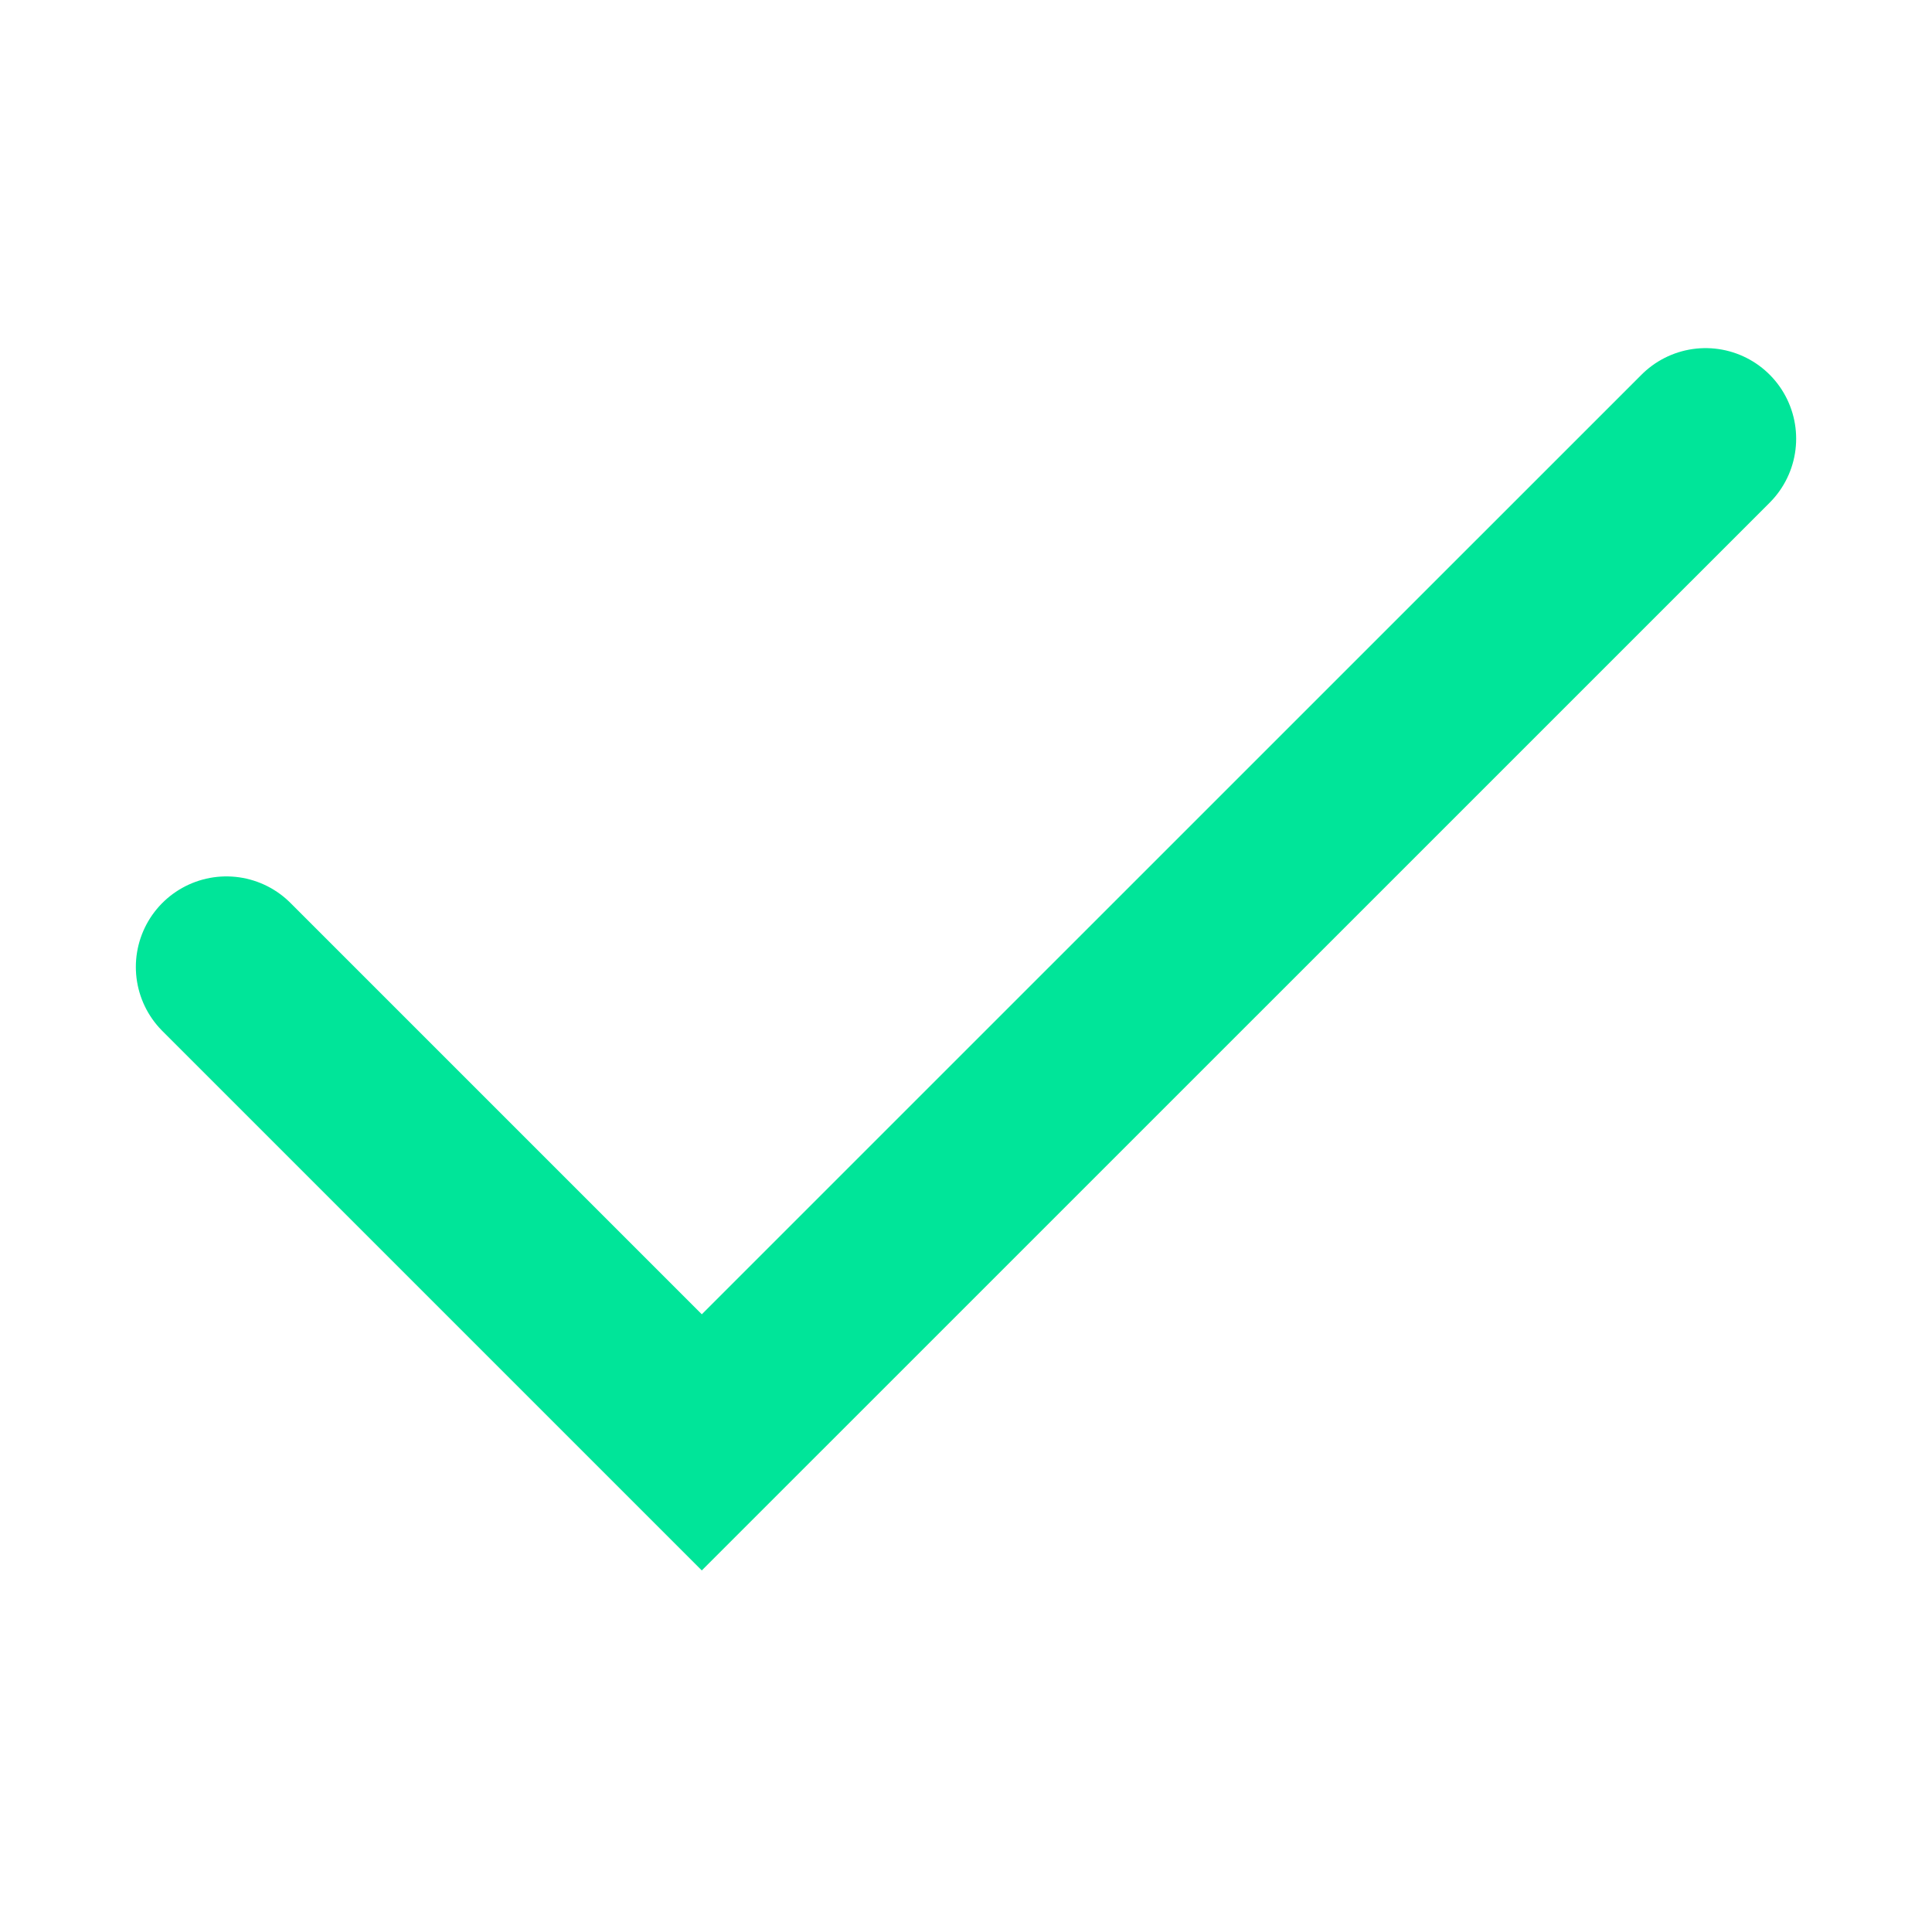
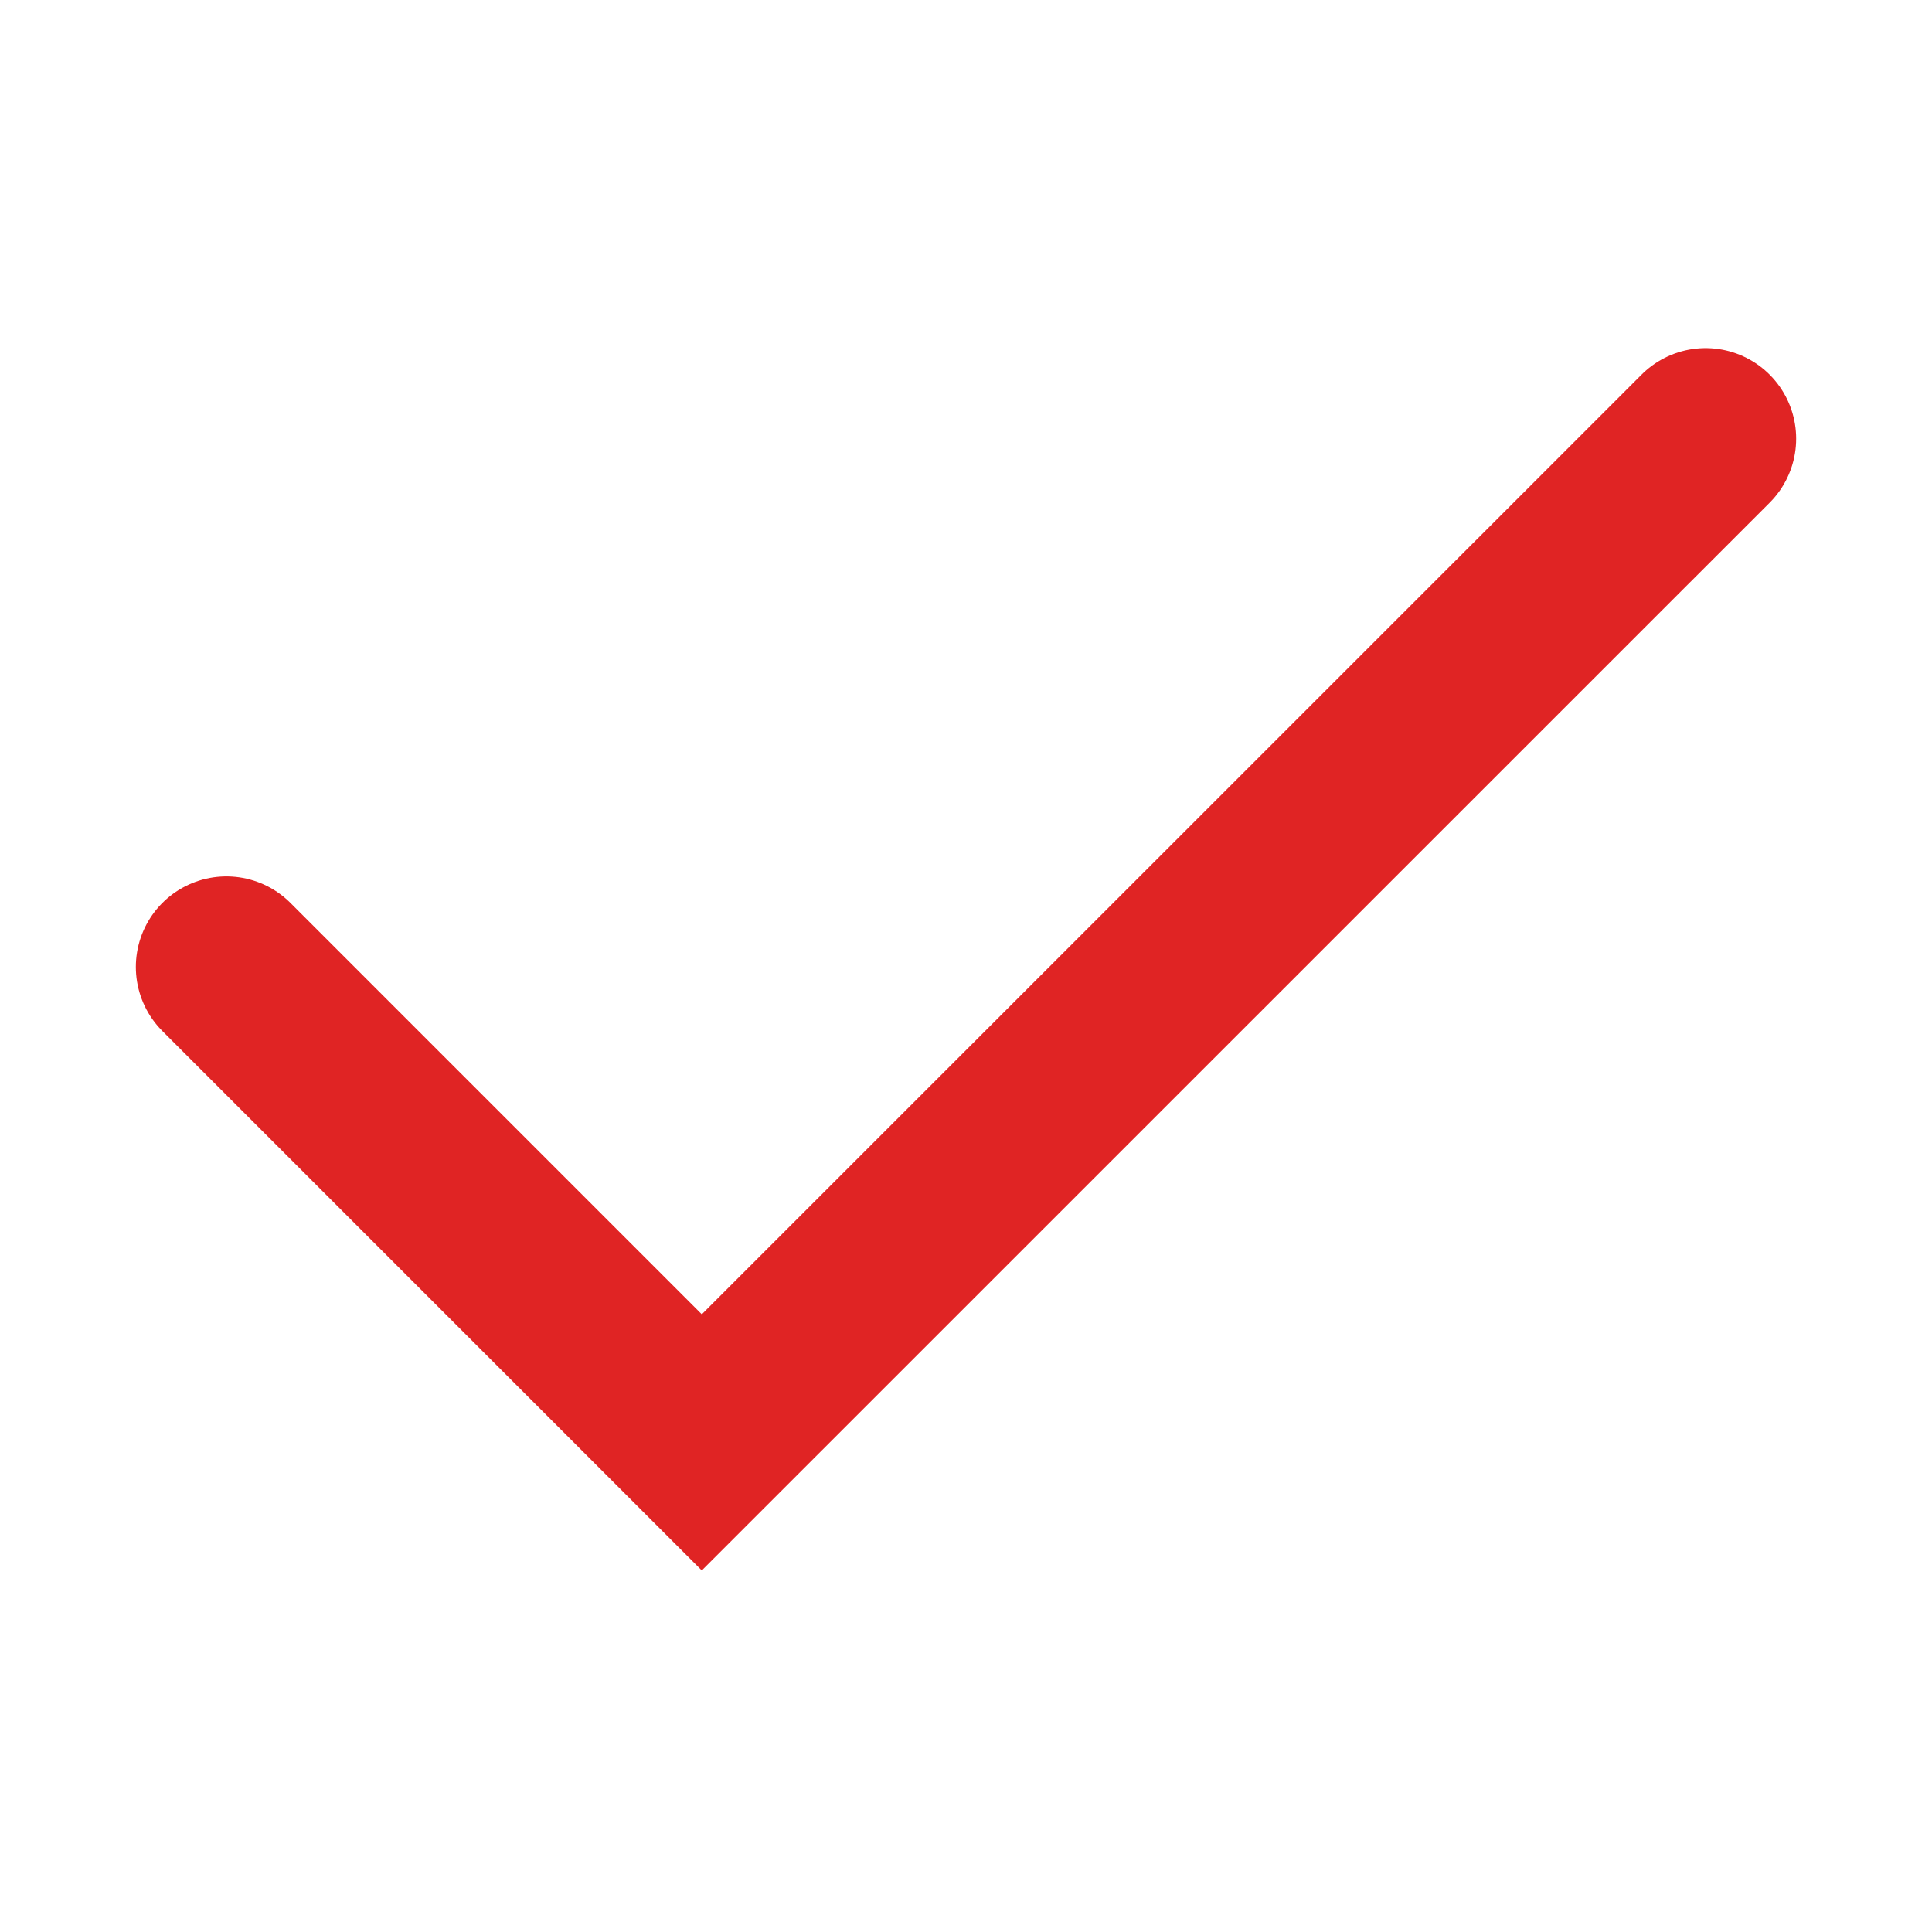
<svg xmlns="http://www.w3.org/2000/svg" width="16" height="16" viewBox="0 0 16 16" fill="none">
-   <path d="M1.875 8.008L5.812 11.945L14.125 3.633" stroke="#00E599" stroke-width="1.5" stroke-miterlimit="10" stroke-linecap="round" />
+   <path d="M1.875 8.008L5.812 11.945L14.125 3.633" stroke="#E02424" stroke-width="1.5" stroke-miterlimit="10" stroke-linecap="round" />
</svg>
